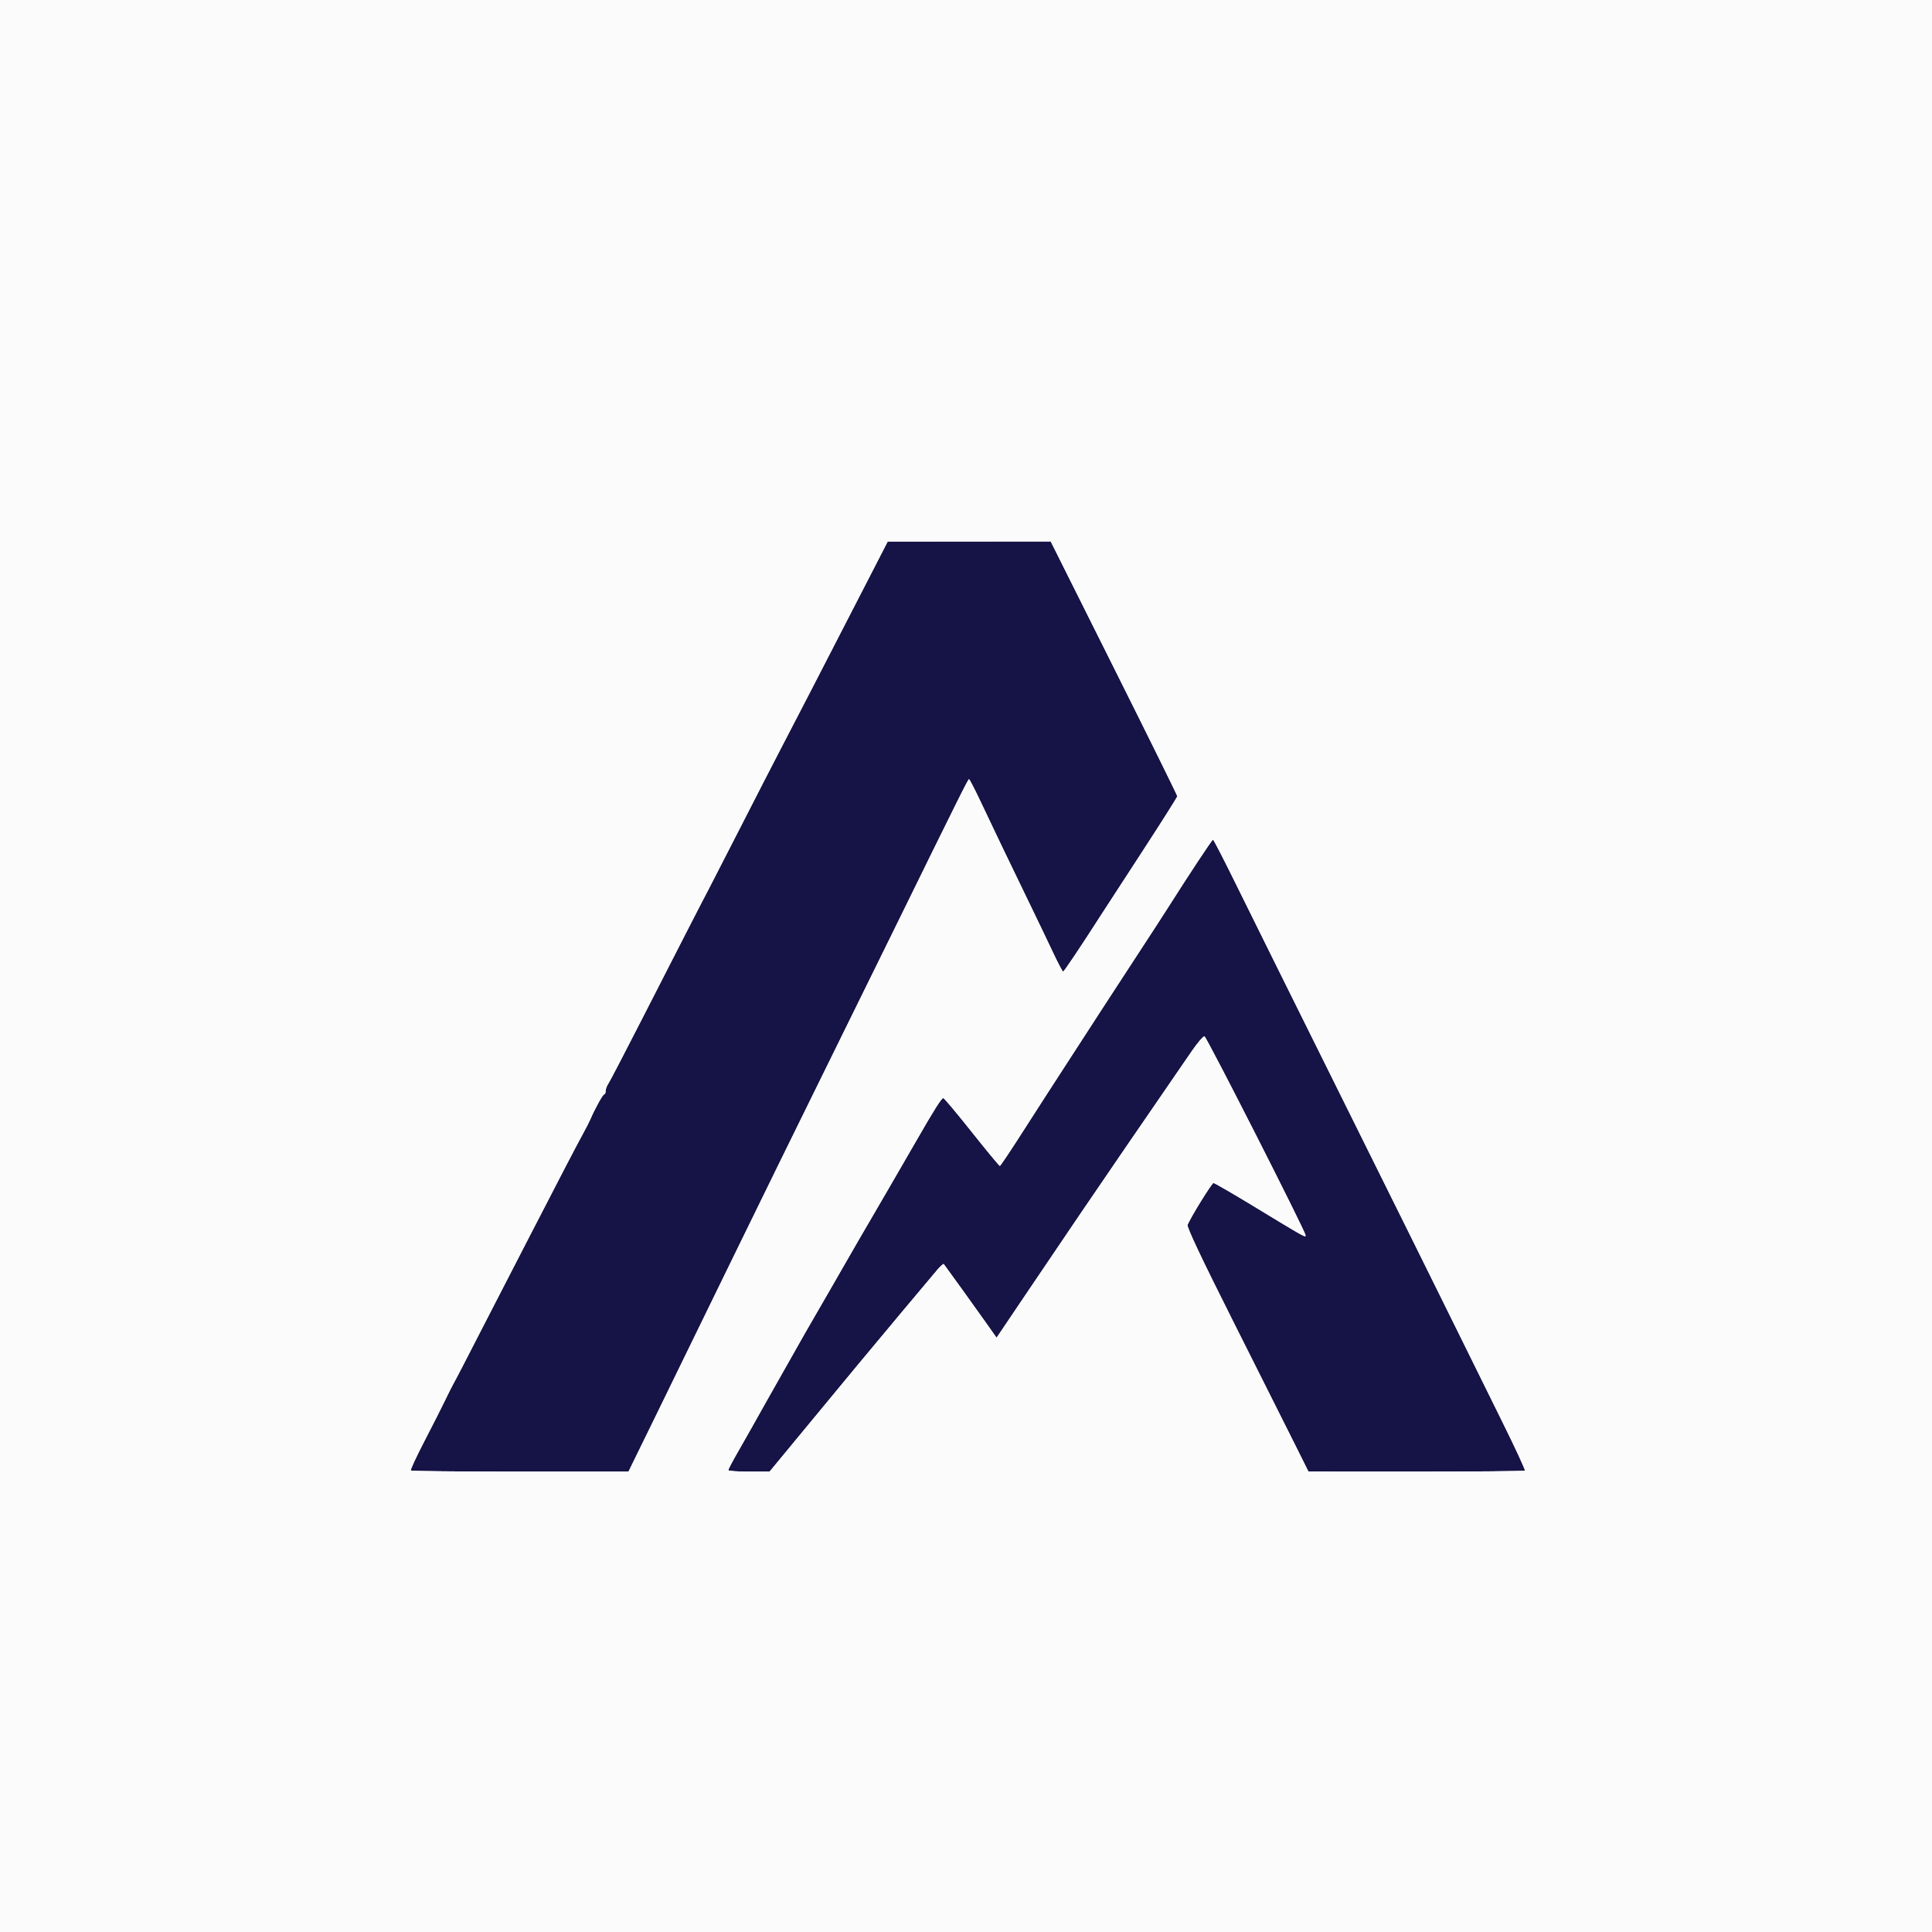
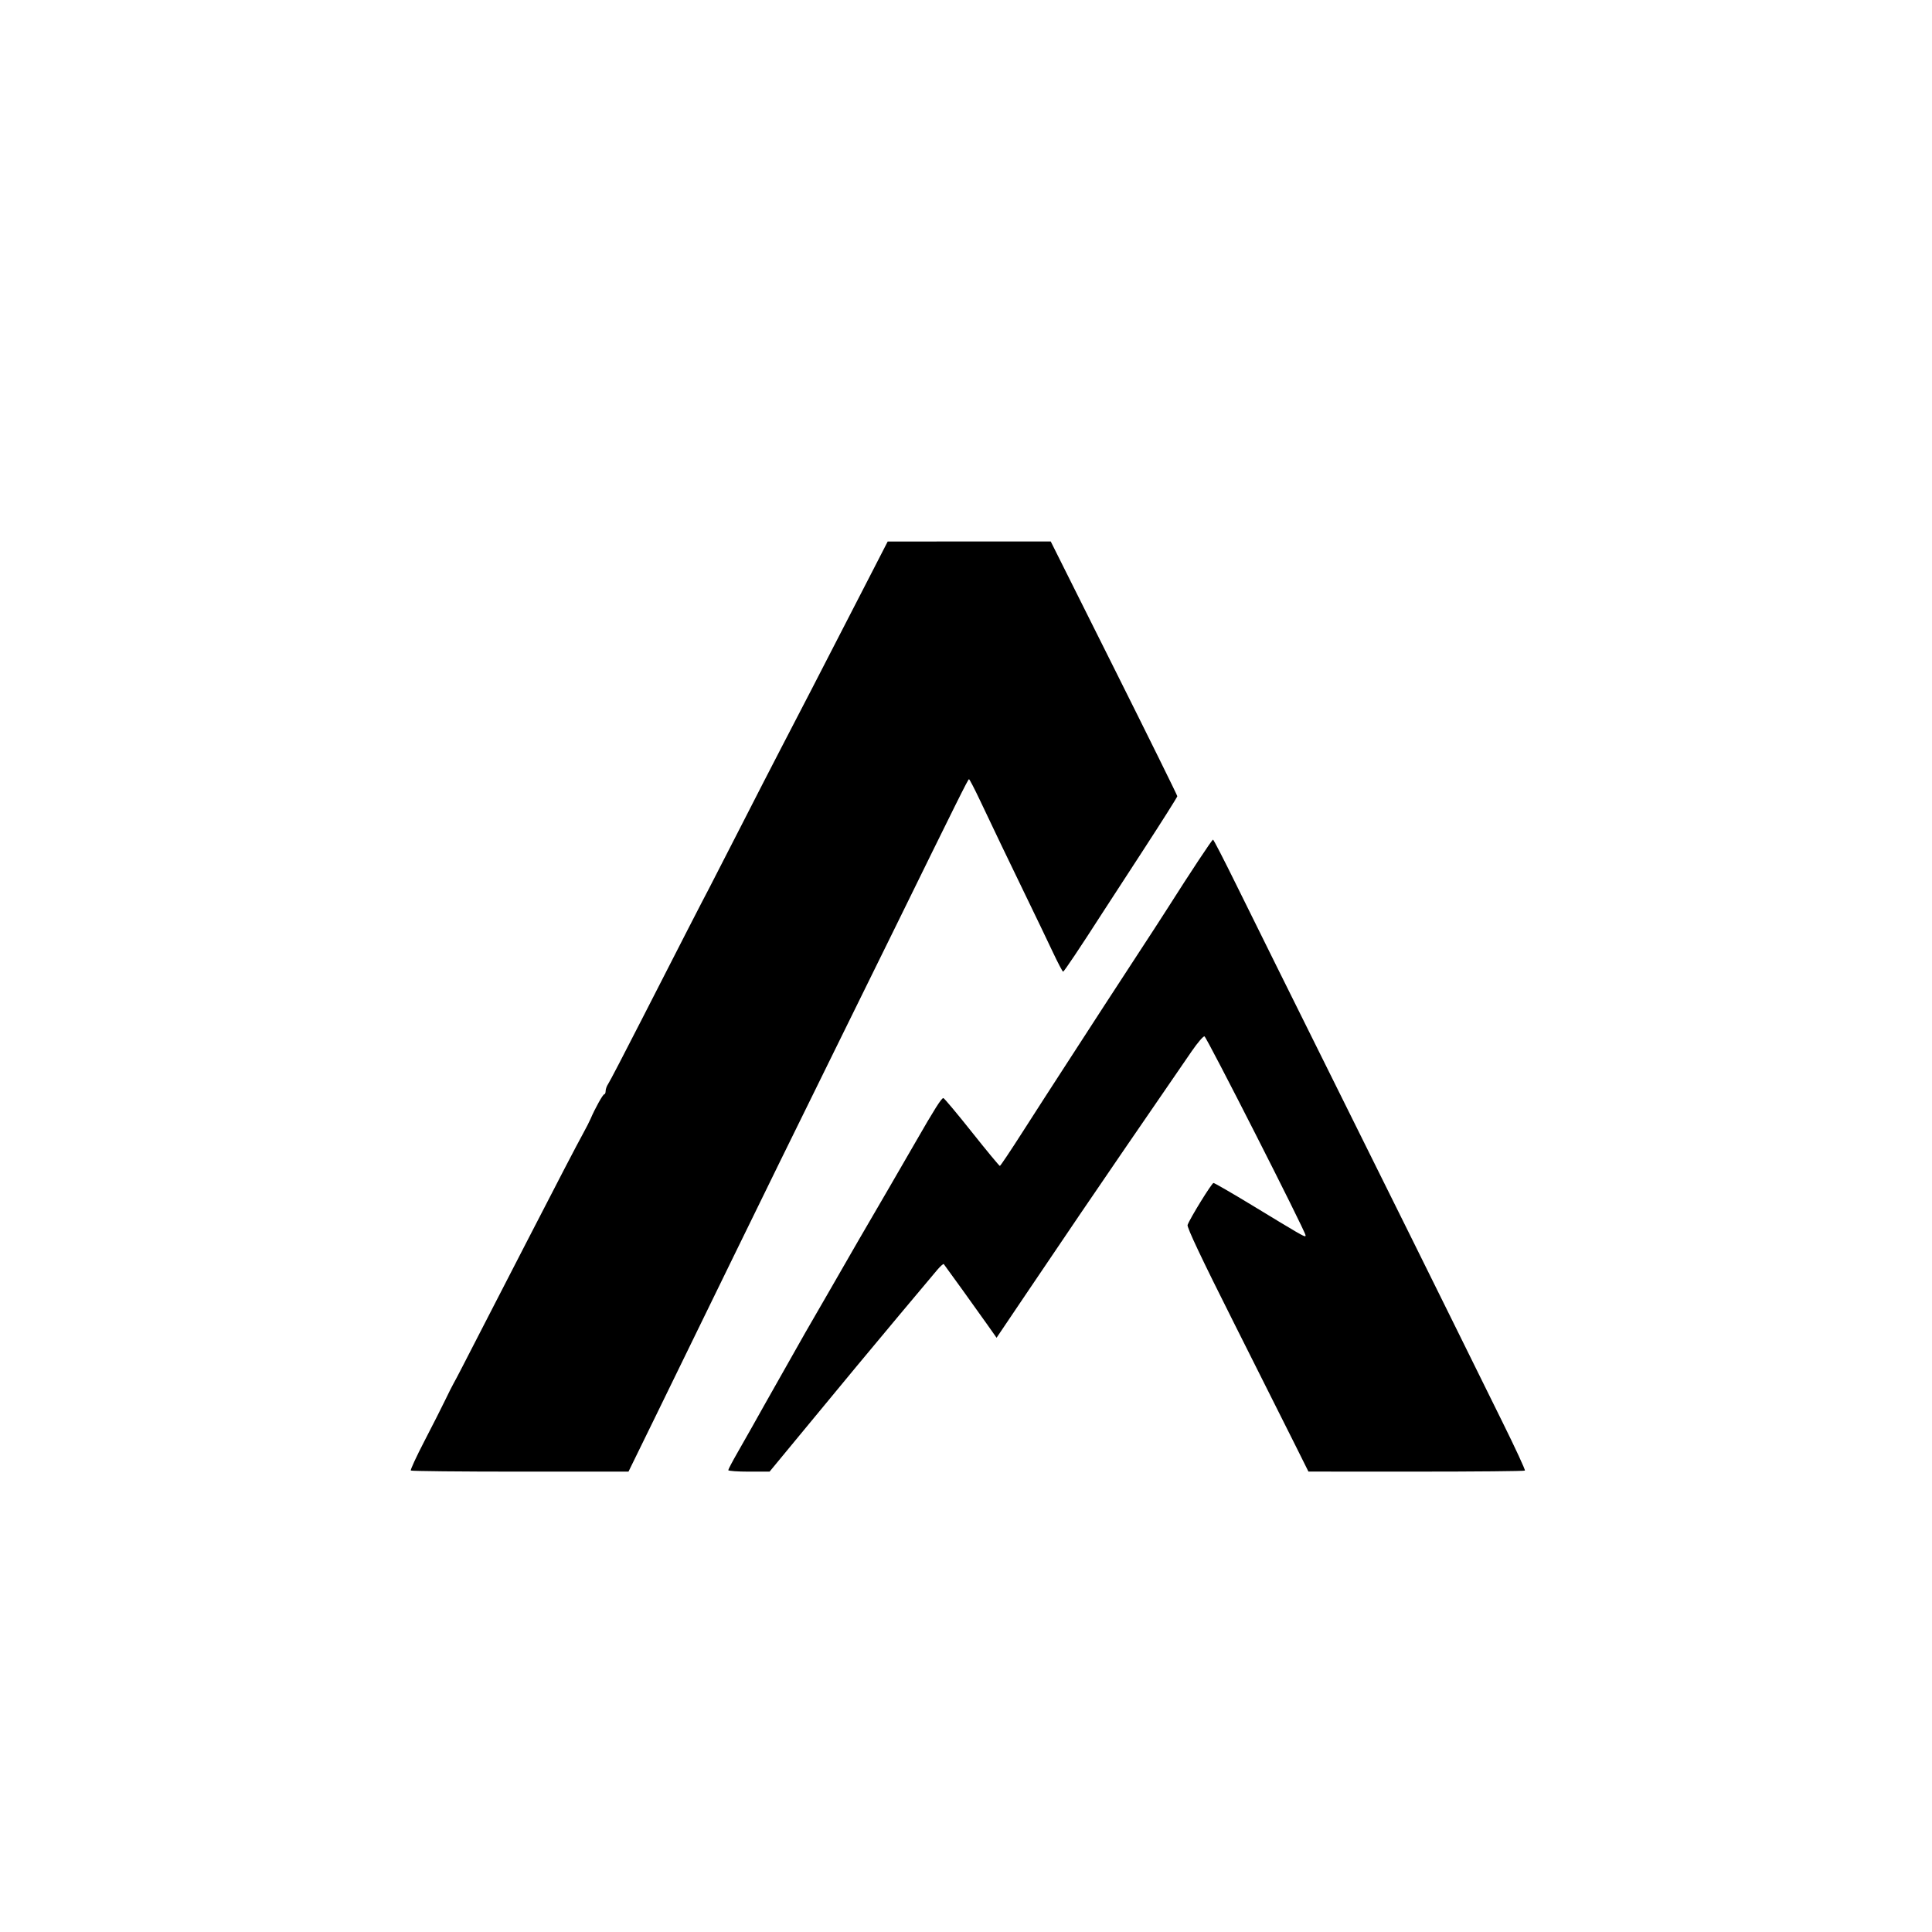
<svg xmlns="http://www.w3.org/2000/svg" width="1024" height="1024" viewBox="0 0 1024 1024">
-   <g>
-     <path d="M 347.67 750.25 L 333.11 780.00 L 275.72 780.00 C244.16,780.00 218.07,779.73 217.74,779.41 C217.42,779.08 220.69,772.00 225.02,763.66 C229.35,755.32 234.29,745.58 236.00,742.00 C237.72,738.42 239.64,734.60 240.27,733.50 C240.91,732.40 243.05,728.35 245.02,724.50 C247.00,720.65 253.60,707.83 259.69,696.00 C265.78,684.17 274.70,666.85 279.52,657.50 C295.91,625.68 305.88,606.51 308.93,601.00 C310.60,597.97 312.44,594.38 313.02,593.00 C315.29,587.64 319.54,580.00 320.25,580.00 C320.66,580.00 321.00,579.20 321.00,578.22 C321.00,577.24 321.61,575.56 322.36,574.47 C323.11,573.39 331.08,558.10 340.06,540.50 C360.72,500.05 373.34,475.48 375.75,471.00 C376.78,469.08 384.17,454.67 392.17,439.00 C400.17,423.32 409.88,404.42 413.75,397.00 C423.84,377.64 431.92,362.00 461.37,304.76 L 470.50 287.01 L 556.92 287.00 L 590.46 354.09 C608.91,390.98 624.00,421.55 624.00,422.01 C624.00,422.47 615.84,435.37 605.88,450.68 C595.91,465.98 586.31,480.75 584.54,483.50 C572.48,502.27 563.96,515.00 563.47,515.00 C563.16,515.00 560.73,510.39 558.07,504.75 C555.42,499.11 549.32,486.40 544.51,476.50 C534.09,455.01 526.64,439.48 519.44,424.25 C516.51,418.06 513.88,413.00 513.59,413.00 C513.09,413.00 507.92,423.38 473.51,493.50 C465.41,510.00 451.34,538.58 442.25,557.00 C433.15,575.42 420.21,601.75 413.48,615.50 C406.76,629.25 395.75,651.75 389.02,665.50 C382.28,679.25 373.50,697.25 369.50,705.50 C365.49,713.75 355.67,733.89 347.67,750.25 ZM 423.69 760.86 L 407.89 780.00 L 396.94 780.00 C390.92,780.00 386.00,779.64 386.00,779.21 C386.00,778.77 388.32,774.38 391.15,769.46 C393.98,764.53 397.29,758.70 398.51,756.50 C399.72,754.30 402.75,748.90 405.24,744.50 C410.16,735.81 424.90,709.74 426.73,706.50 C427.35,705.40 429.82,701.12 432.21,697.00 C434.60,692.88 437.34,688.15 438.28,686.50 C452.76,661.27 456.89,654.13 471.09,629.80 C474.72,623.58 481.17,612.42 485.44,605.00 C495.17,588.04 499.00,582.00 499.99,582.00 C500.42,582.00 507.21,590.10 515.08,600.00 C522.95,609.90 529.64,617.99 529.95,617.97 C530.25,617.96 535.60,609.97 541.83,600.22 C548.06,590.48 558.72,573.95 565.51,563.50 C572.30,553.05 580.91,539.78 584.63,534.00 C588.35,528.22 596.42,515.85 602.55,506.50 C608.68,497.15 615.90,486.03 618.60,481.78 C630.95,462.32 642.41,445.00 642.93,445.02 C643.24,445.03 648.75,455.72 655.17,468.77 C661.59,481.82 687.07,533.22 711.80,583.00 C736.53,632.78 762.74,685.65 770.05,700.50 C777.37,715.35 789.07,739.06 796.07,753.19 C803.07,767.32 808.54,779.13 808.23,779.44 C807.92,779.75 781.98,779.99 750.58,779.99 L 693.50 779.97 L 686.41 765.74 C682.51,757.91 667.95,728.89 654.05,701.25 C636.98,667.32 629.00,650.44 629.44,649.25 C630.87,645.47 642.27,627.00 643.18,627.00 C643.70,627.00 652.77,632.24 663.32,638.64 L 663.57 638.79 C687.96,653.61 691.43,655.71 691.90,655.17 C691.98,655.08 691.98,654.92 691.97,654.74 L 691.97 654.72 C691.93,652.69 639.58,549.69 638.40,549.30 C637.79,549.10 634.73,552.66 631.60,557.22 C625.57,565.98 614.66,581.87 596.04,609.00 C581.80,629.75 564.80,654.77 544.23,685.27 L 528.20 709.04 L 523.43 702.27 C518.59,695.40 500.98,670.92 500.22,670.00 C499.99,669.72 498.46,671.08 496.81,673.00 C492.77,677.71 461.03,715.67 453.51,724.78 C450.20,728.78 445.70,734.23 443.50,736.89 C441.30,739.55 432.39,750.34 423.69,760.86 Z" fill="rgb(22,20,70)" />
-     <path d="M 0.00 512.00 L 0.00 0.00 L 512.00 0.00 L 1024.00 0.00 L 1024.00 512.00 L 1024.00 1024.00 L 512.00 1024.00 L 0.00 1024.00 L 0.00 512.00 ZM 347.67 750.25 C355.67,733.89 365.49,713.75 369.50,705.50 C373.50,697.25 382.28,679.25 389.02,665.50 C395.75,651.75 406.76,629.25 413.48,615.50 C420.21,601.75 433.15,575.42 442.25,557.00 C451.34,538.58 465.41,510.00 473.51,493.50 C507.92,423.38 513.09,413.00 513.59,413.00 C513.88,413.00 516.51,418.06 519.44,424.25 C526.64,439.48 534.09,455.01 544.51,476.50 C549.32,486.40 555.42,499.11 558.07,504.75 C560.73,510.39 563.16,515.00 563.47,515.00 C563.96,515.00 572.48,502.27 584.54,483.50 C586.31,480.75 595.91,465.98 605.88,450.68 C615.84,435.37 624.00,422.47 624.00,422.01 C624.00,421.55 608.91,390.98 590.46,354.09 L 556.92 287.00 L 513.71 287.01 L 470.50 287.01 L 461.37 304.76 C431.92,362.00 423.84,377.64 413.75,397.00 C409.88,404.42 400.17,423.32 392.17,439.00 C384.17,454.67 376.78,469.08 375.75,471.00 C373.34,475.48 360.72,500.05 340.06,540.50 C331.08,558.10 323.11,573.39 322.36,574.47 C321.61,575.56 321.00,577.24 321.00,578.22 C321.00,579.20 320.66,580.00 320.25,580.00 C319.54,580.00 315.29,587.64 313.02,593.00 C312.44,594.38 310.60,597.97 308.93,601.00 C305.88,606.51 295.91,625.68 279.52,657.50 C274.70,666.85 265.78,684.17 259.69,696.00 C253.60,707.83 247.00,720.65 245.02,724.50 C243.05,728.35 240.91,732.40 240.27,733.50 C239.64,734.60 237.72,738.42 236.00,742.00 C234.29,745.58 229.35,755.32 225.02,763.66 C220.69,772.00 217.42,779.08 217.74,779.41 C218.07,779.73 244.16,780.00 275.72,780.00 L 333.11 780.00 L 347.67 750.25 ZM 423.69 760.86 C432.39,750.34 441.30,739.55 443.50,736.89 C445.70,734.23 450.20,728.78 453.51,724.78 C461.03,715.67 492.77,677.71 496.81,673.00 C498.46,671.08 499.99,669.72 500.22,670.00 C500.98,670.92 518.59,695.40 523.43,702.27 L 528.20 709.04 L 544.23 685.27 C564.80,654.77 581.80,629.75 596.04,609.00 C614.66,581.87 625.57,565.98 631.60,557.22 C634.73,552.66 637.79,549.10 638.40,549.30 C639.58,549.69 691.93,652.69 691.97,654.72 C692.00,656.06 692.09,656.11 663.32,638.64 C652.77,632.24 643.70,627.00 643.18,627.00 C642.27,627.00 630.87,645.47 629.44,649.25 C629.00,650.44 636.98,667.32 654.05,701.25 C667.95,728.89 682.51,757.91 686.41,765.74 L 693.50 779.97 L 750.58 779.99 C781.98,779.99 807.92,779.75 808.23,779.44 C808.54,779.13 803.07,767.32 796.07,753.19 C789.07,739.06 777.37,715.35 770.05,700.50 C762.74,685.65 736.53,632.78 711.80,583.00 C687.07,533.22 661.59,481.82 655.17,468.77 C648.75,455.72 643.24,445.03 642.93,445.02 C642.41,445.00 630.95,462.32 618.60,481.78 C615.90,486.03 608.68,497.15 602.55,506.50 C596.42,515.85 588.35,528.22 584.63,534.00 C580.91,539.78 572.30,553.05 565.51,563.50 C558.72,573.95 548.06,590.48 541.83,600.22 C535.60,609.97 530.25,617.96 529.95,617.97 C529.64,617.99 522.95,609.90 515.08,600.00 C507.21,590.10 500.42,582.00 499.99,582.00 C499.00,582.00 495.17,588.04 485.44,605.00 C481.17,612.42 474.72,623.58 471.09,629.80 C456.89,654.13 452.76,661.27 438.28,686.50 C437.34,688.15 434.60,692.88 432.21,697.00 C429.82,701.12 427.35,705.40 426.73,706.50 C424.90,709.74 410.16,735.81 405.24,744.50 C402.75,748.90 399.72,754.30 398.51,756.50 C397.29,758.70 393.98,764.53 391.15,769.46 C388.32,774.38 386.00,778.77 386.00,779.21 C386.00,779.64 390.92,780.00 396.94,780.00 L 407.89 780.00 L 423.69 760.86 Z" fill="rgb(251,251,251)" />
-   </g>
+   <path d="M 347.67 750.25 L 333.11 780.00 L 275.72 780.00 C244.16,780.00 218.07,779.73 217.74,779.41 C217.42,779.08 220.69,772.00 225.02,763.66 C229.35,755.32 234.29,745.58 236.00,742.00 C237.72,738.42 239.64,734.60 240.27,733.50 C240.91,732.40 243.05,728.35 245.02,724.50 C247.00,720.65 253.60,707.83 259.69,696.00 C265.78,684.17 274.70,666.85 279.52,657.50 C295.91,625.68 305.88,606.51 308.93,601.00 C310.60,597.97 312.44,594.38 313.02,593.00 C315.29,587.64 319.54,580.00 320.25,580.00 C320.66,580.00 321.00,579.20 321.00,578.22 C321.00,577.24 321.61,575.56 322.36,574.47 C323.11,573.39 331.08,558.10 340.06,540.50 C360.72,500.05 373.34,475.48 375.75,471.00 C376.78,469.08 384.17,454.67 392.17,439.00 C400.17,423.32 409.88,404.42 413.75,397.00 C423.84,377.64 431.92,362.00 461.37,304.76 L 470.50 287.01 L 556.92 287.00 L 590.46 354.09 C608.91,390.98 624.00,421.55 624.00,422.01 C624.00,422.47 615.84,435.37 605.88,450.68 C595.91,465.98 586.31,480.75 584.54,483.50 C572.48,502.27 563.96,515.00 563.47,515.00 C563.16,515.00 560.73,510.39 558.07,504.75 C555.42,499.11 549.32,486.40 544.51,476.50 C534.09,455.01 526.64,439.48 519.44,424.25 C516.51,418.06 513.88,413.00 513.59,413.00 C513.09,413.00 507.92,423.38 473.51,493.50 C465.41,510.00 451.34,538.58 442.25,557.00 C433.15,575.42 420.21,601.75 413.48,615.50 C406.76,629.25 395.75,651.75 389.02,665.50 C382.28,679.25 373.50,697.25 369.50,705.50 C365.49,713.75 355.67,733.89 347.67,750.25 ZM 423.69 760.86 L 407.89 780.00 L 396.94 780.00 C390.92,780.00 386.00,779.64 386.00,779.21 C386.00,778.77 388.32,774.38 391.15,769.46 C393.98,764.53 397.29,758.70 398.51,756.50 C399.72,754.30 402.75,748.90 405.24,744.50 C410.16,735.81 424.90,709.74 426.73,706.50 C427.35,705.40 429.82,701.12 432.21,697.00 C434.60,692.88 437.34,688.15 438.28,686.50 C452.76,661.27 456.89,654.13 471.09,629.80 C474.72,623.58 481.17,612.42 485.44,605.00 C495.17,588.04 499.00,582.00 499.99,582.00 C500.42,582.00 507.21,590.10 515.08,600.00 C522.95,609.90 529.64,617.99 529.95,617.97 C530.25,617.96 535.60,609.97 541.83,600.22 C548.06,590.48 558.72,573.95 565.51,563.50 C572.30,553.05 580.91,539.78 584.63,534.00 C588.35,528.22 596.42,515.85 602.55,506.50 C608.68,497.15 615.90,486.03 618.60,481.78 C630.95,462.32 642.41,445.00 642.93,445.02 C643.24,445.03 648.75,455.72 655.17,468.77 C661.59,481.82 687.07,533.22 711.80,583.00 C736.53,632.78 762.74,685.65 770.05,700.50 C777.37,715.35 789.07,739.06 796.07,753.19 C803.07,767.32 808.54,779.13 808.23,779.44 C807.92,779.75 781.98,779.99 750.58,779.99 L 693.50 779.97 L 686.41 765.74 C682.51,757.91 667.95,728.89 654.05,701.25 C636.98,667.32 629.00,650.44 629.44,649.25 C630.87,645.47 642.27,627.00 643.18,627.00 C643.70,627.00 652.77,632.24 663.32,638.64 L 663.57 638.79 C687.96,653.61 691.43,655.71 691.90,655.17 C691.98,655.08 691.98,654.92 691.97,654.74 L 691.97 654.72 C691.93,652.69 639.58,549.69 638.40,549.30 C637.79,549.10 634.73,552.66 631.60,557.22 C625.57,565.98 614.66,581.87 596.04,609.00 C581.80,629.75 564.80,654.77 544.23,685.27 L 528.20 709.04 L 523.43 702.27 C518.59,695.40 500.98,670.92 500.22,670.00 C499.99,669.72 498.46,671.08 496.81,673.00 C492.77,677.71 461.03,715.67 453.51,724.78 C450.20,728.78 445.70,734.23 443.50,736.89 C441.30,739.55 432.39,750.34 423.69,760.86 Z" fill="currentColor" />
</svg>
